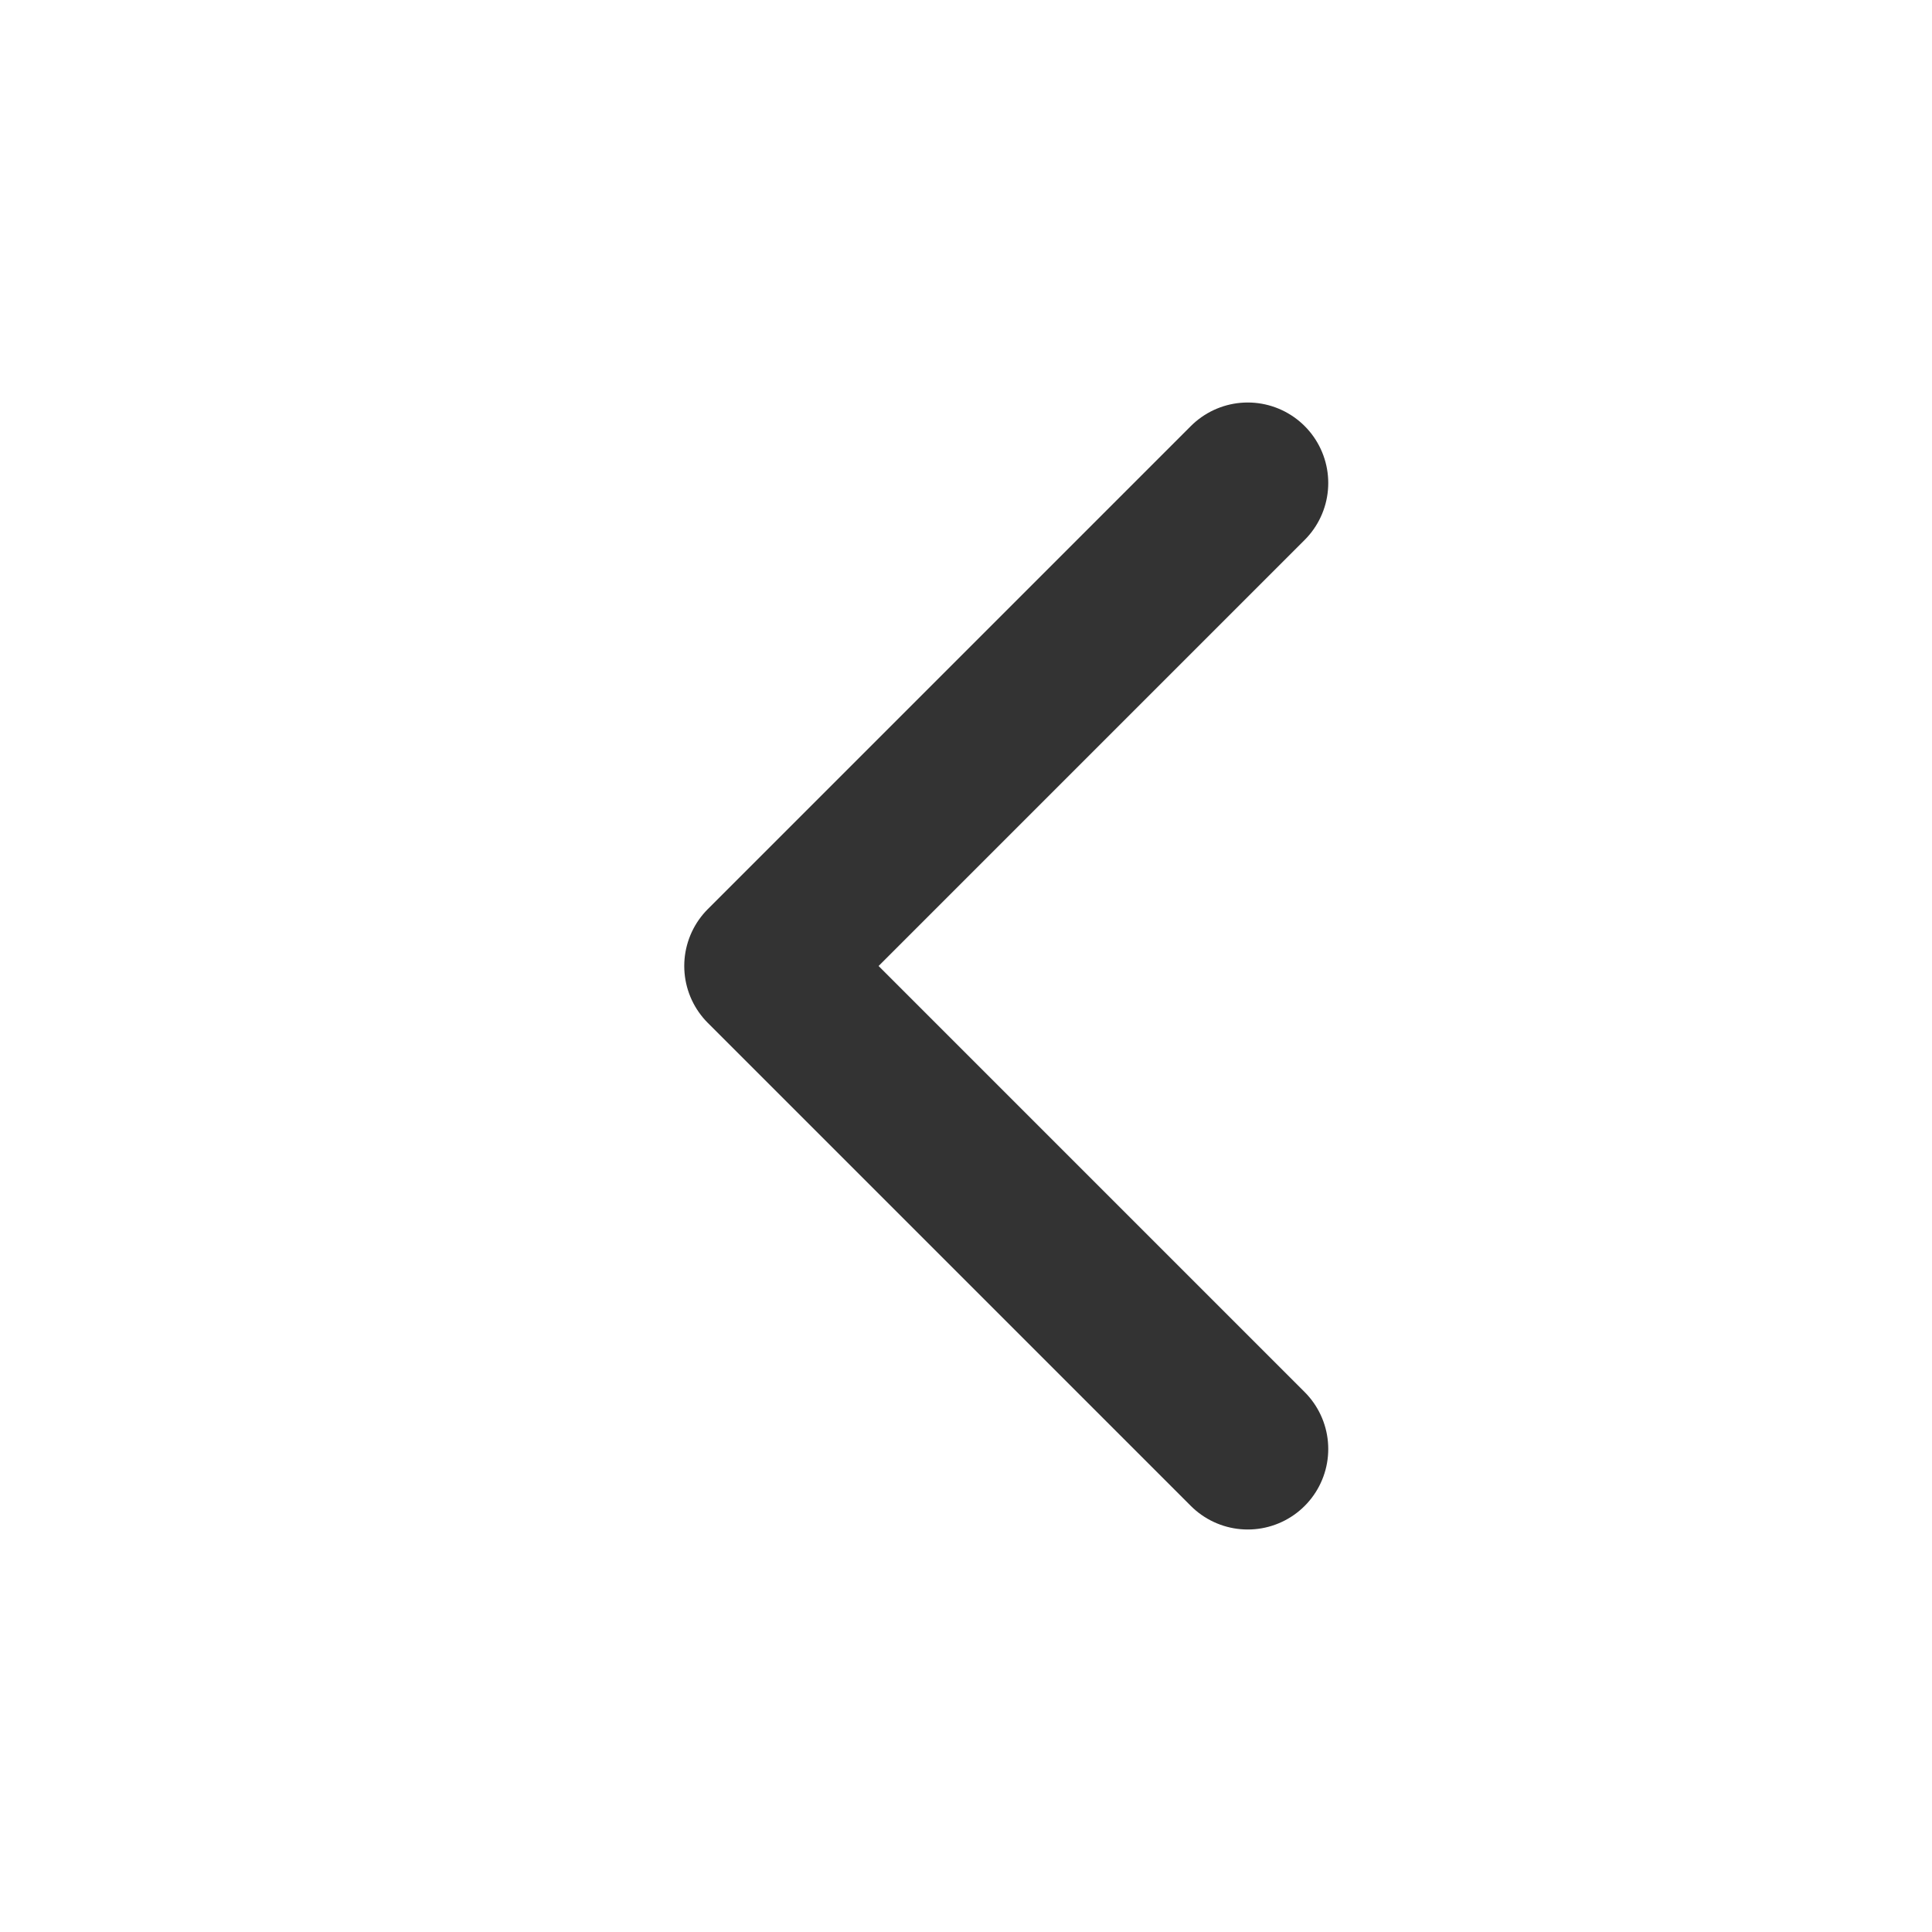
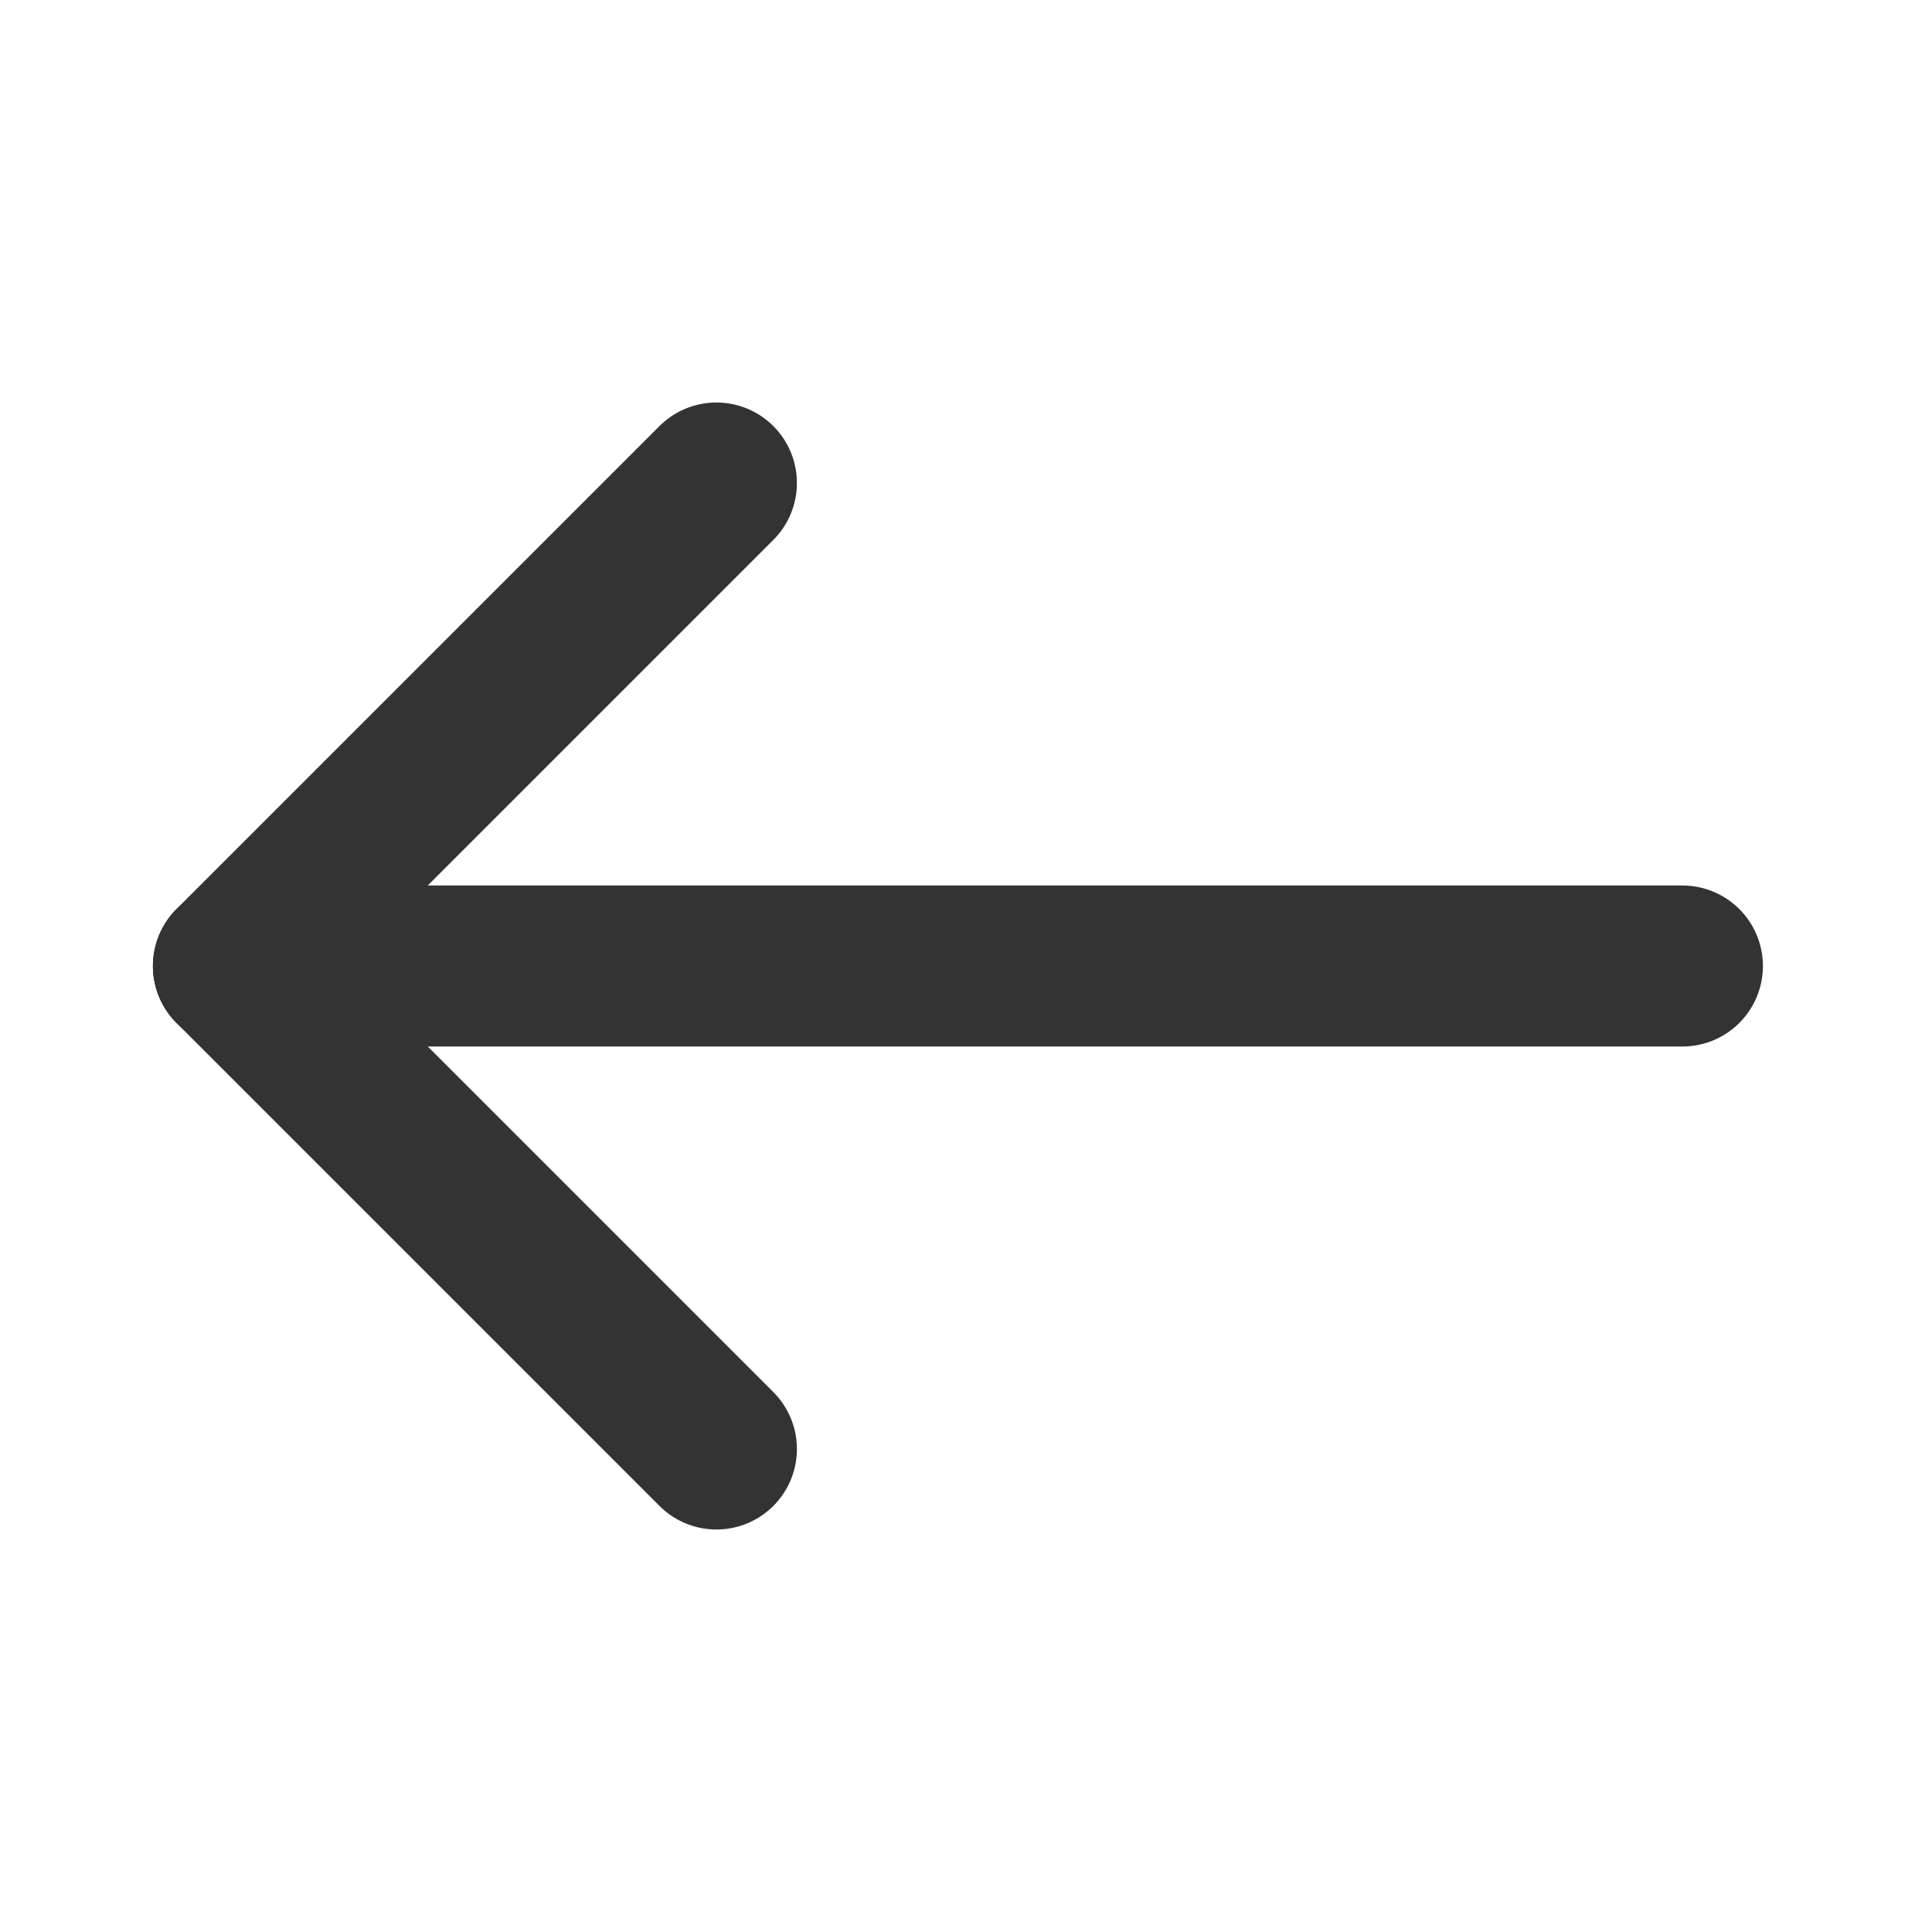
<svg xmlns="http://www.w3.org/2000/svg" width="24" height="24" viewBox="0 0 48 48" fill="none">
-   <path d="M31 36L19 24L31 12" stroke="#333" stroke-width="4" stroke-linecap="round" stroke-linejoin="round" />
+   <path d="M5.799 24H41.799" stroke="#333" stroke-width="4" stroke-linecap="round" stroke-linejoin="round" />
+   <path d="M17.799 36L5.799 24L17.799 12" stroke="#333" stroke-width="4" stroke-linecap="round" stroke-linejoin="round" />
</svg>
